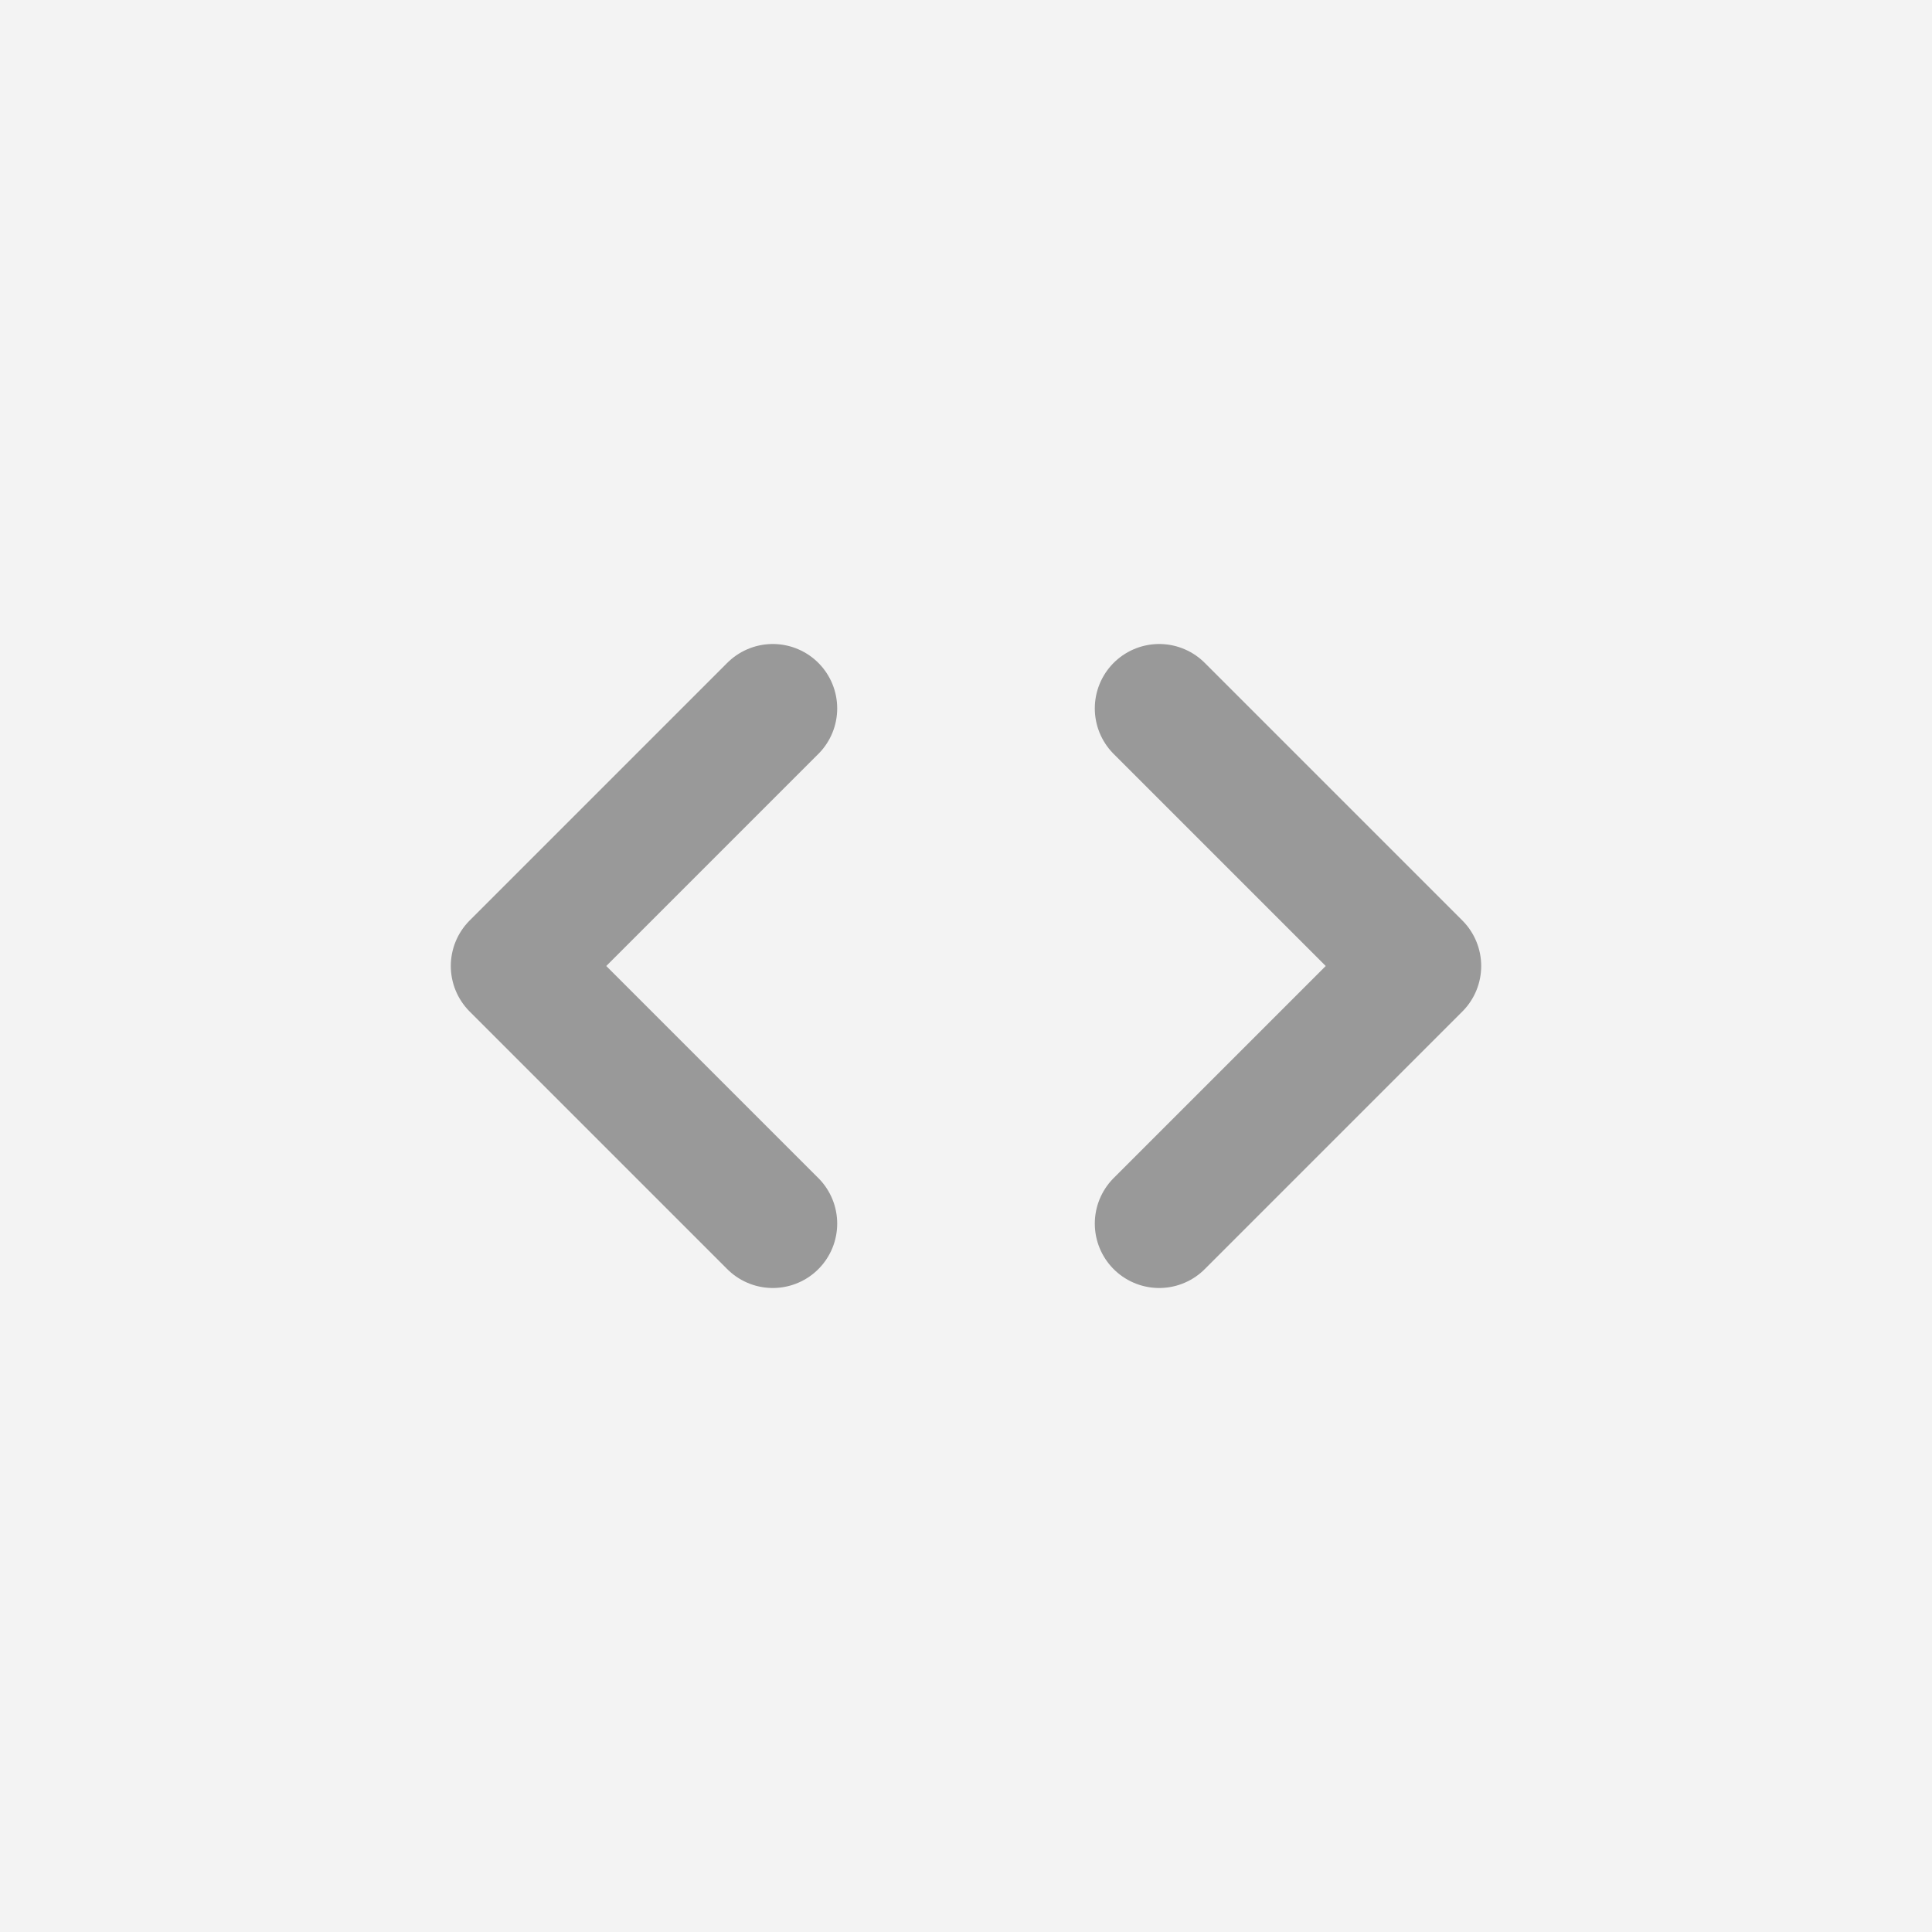
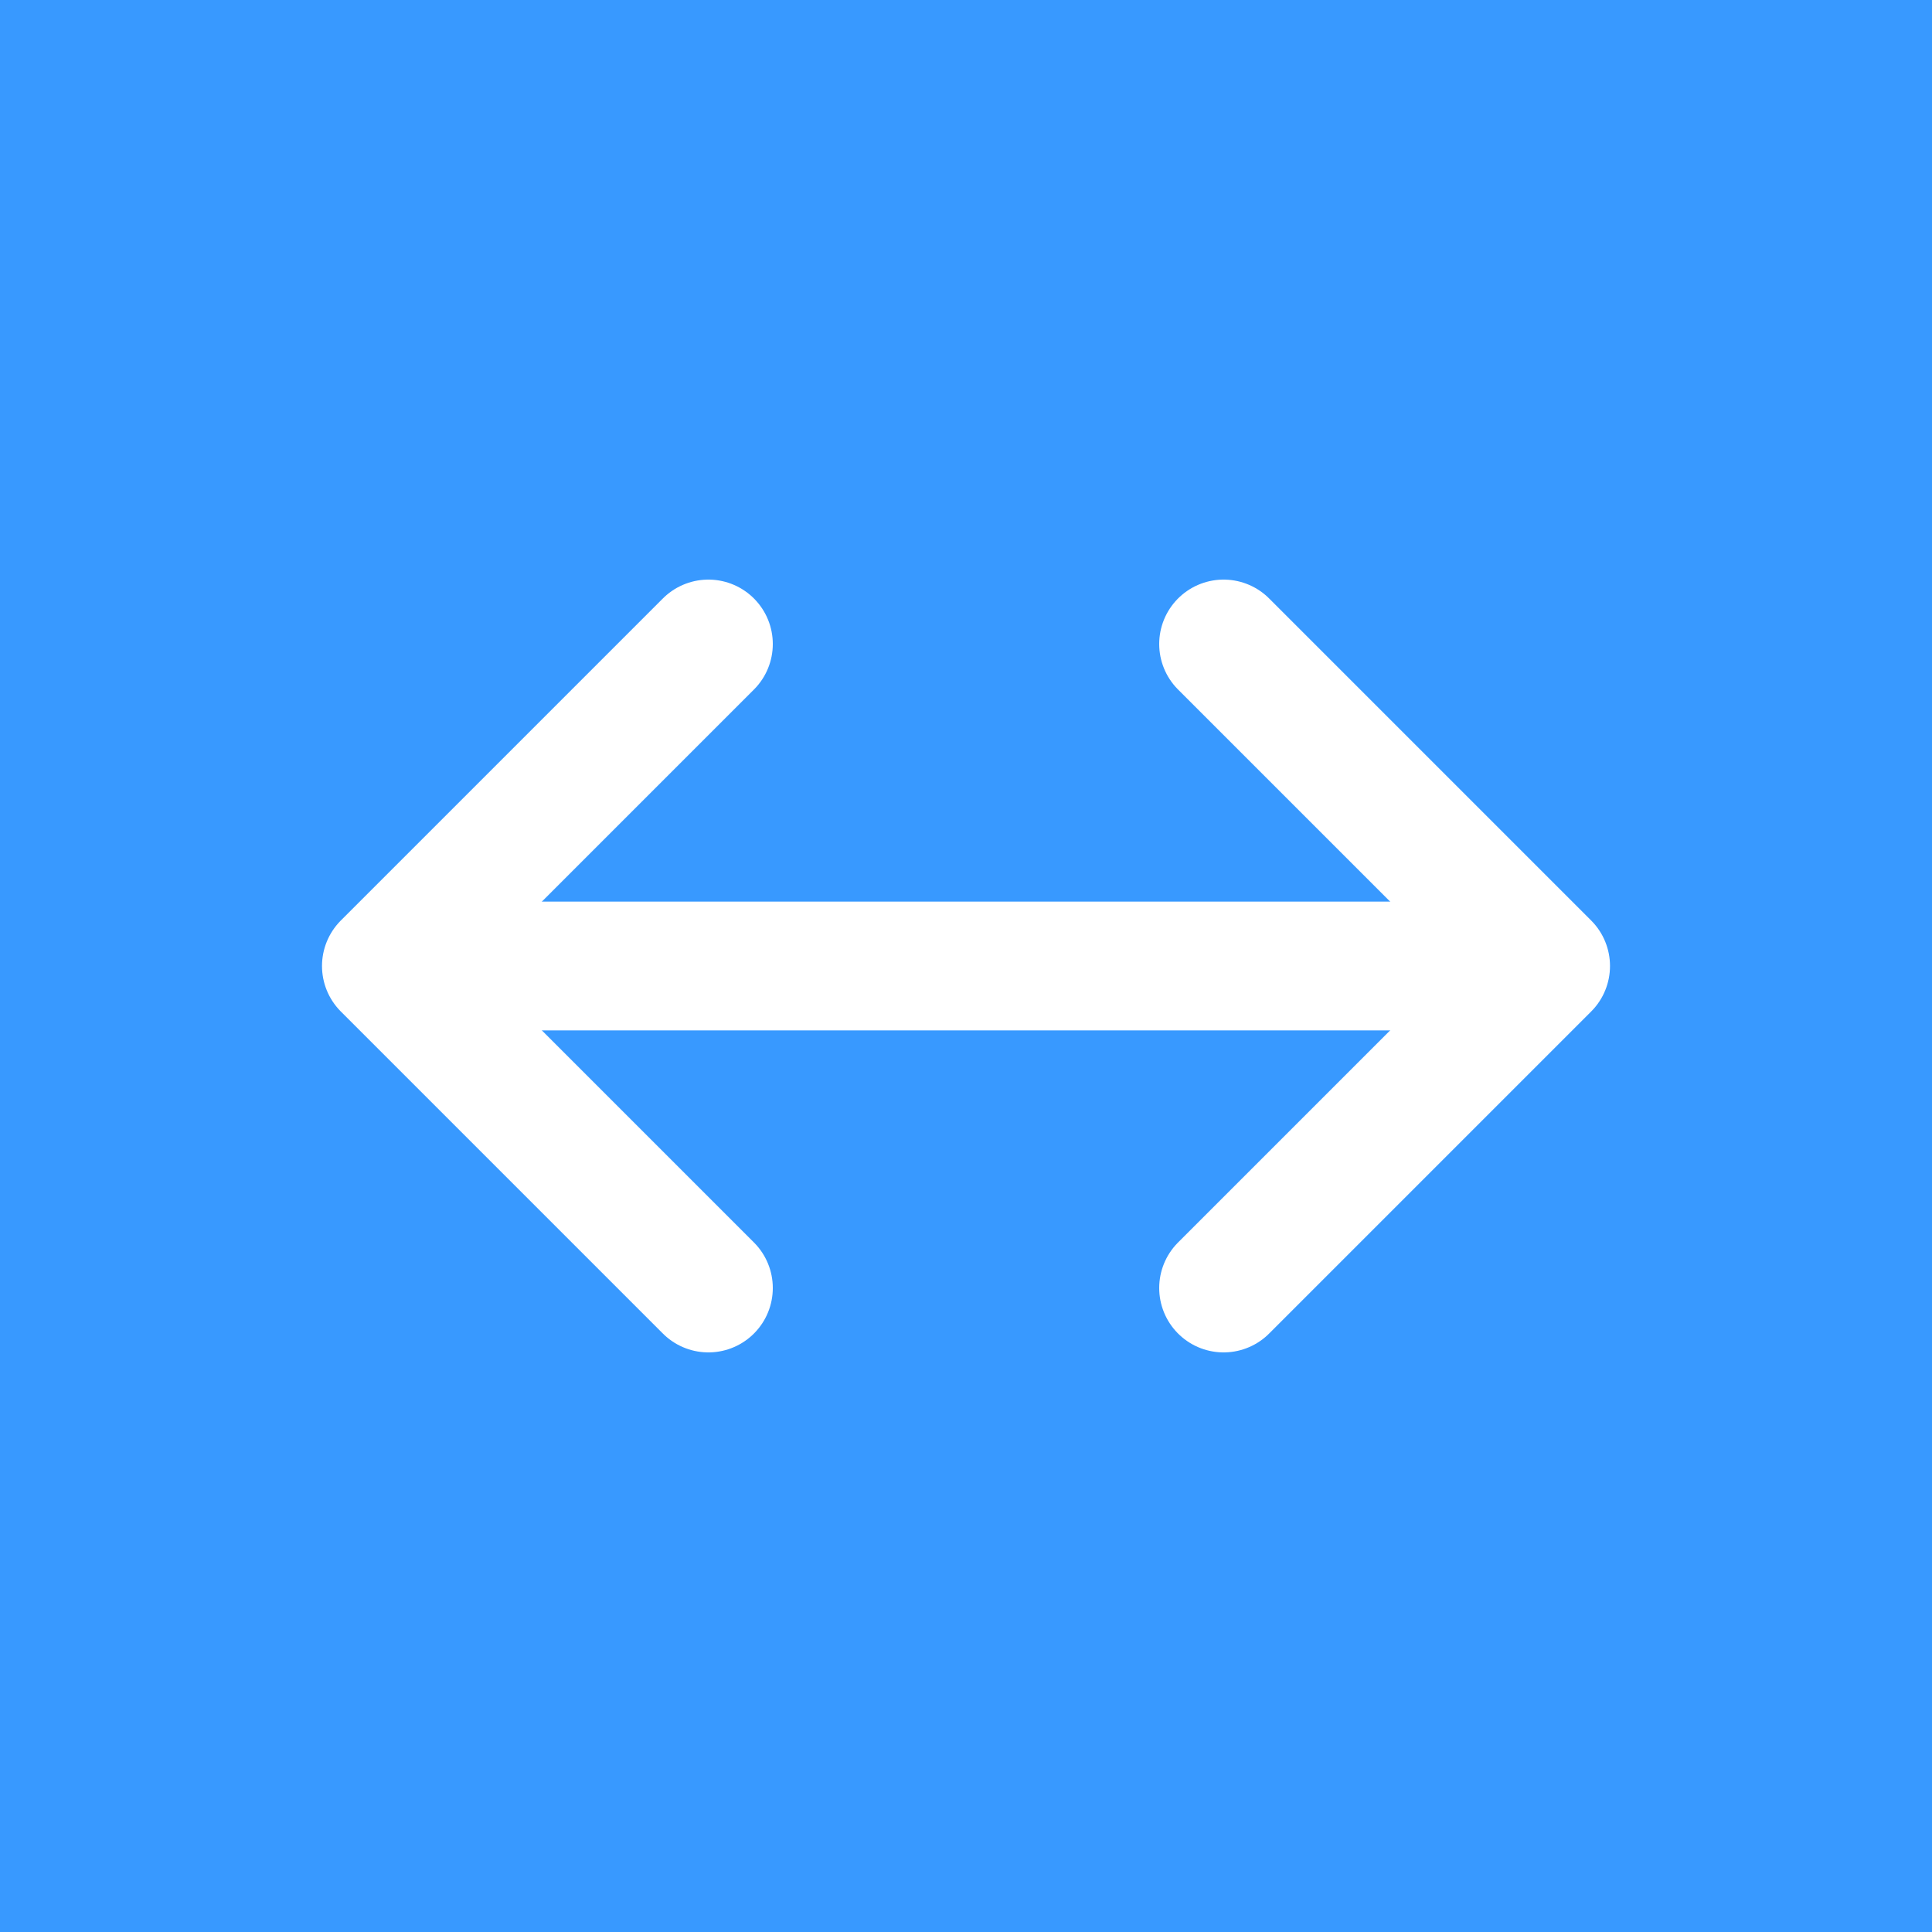
- <svg xmlns="http://www.w3.org/2000/svg" viewBox="0 0 30 30">
-   <path fill="#f3f3f3" d="M0 0h30v30H0Z" />
-   <path fill="transparent" stroke="#999" stroke-linecap="round" stroke-linejoin="round" stroke-width="2" d="m12 11-4 4 4 4m6-8 4 4-4 4" />
+ <svg xmlns="http://www.w3.org/2000/svg" width="30" height="30">
+   <path d="M 0 0 L 30 0 L 30 30 L 0 30 Z" fill="#3899ff" />
+   <path d="M 11 10 L 6 15 L 11 20" fill="transparent" stroke-width="2" stroke="#ffffff" stroke-linecap="round" stroke-linejoin="round" stroke-dasharray="" />
+   <path d="M 19 10 L 24 15 L 19 20" fill="transparent" stroke-width="2" stroke="#ffffff" stroke-linecap="round" stroke-linejoin="round" stroke-dasharray="" />
+   <path d="M 7 14 L 23 14 L 23 16 L 7 16 Z" fill="#ffffff" />
</svg>
